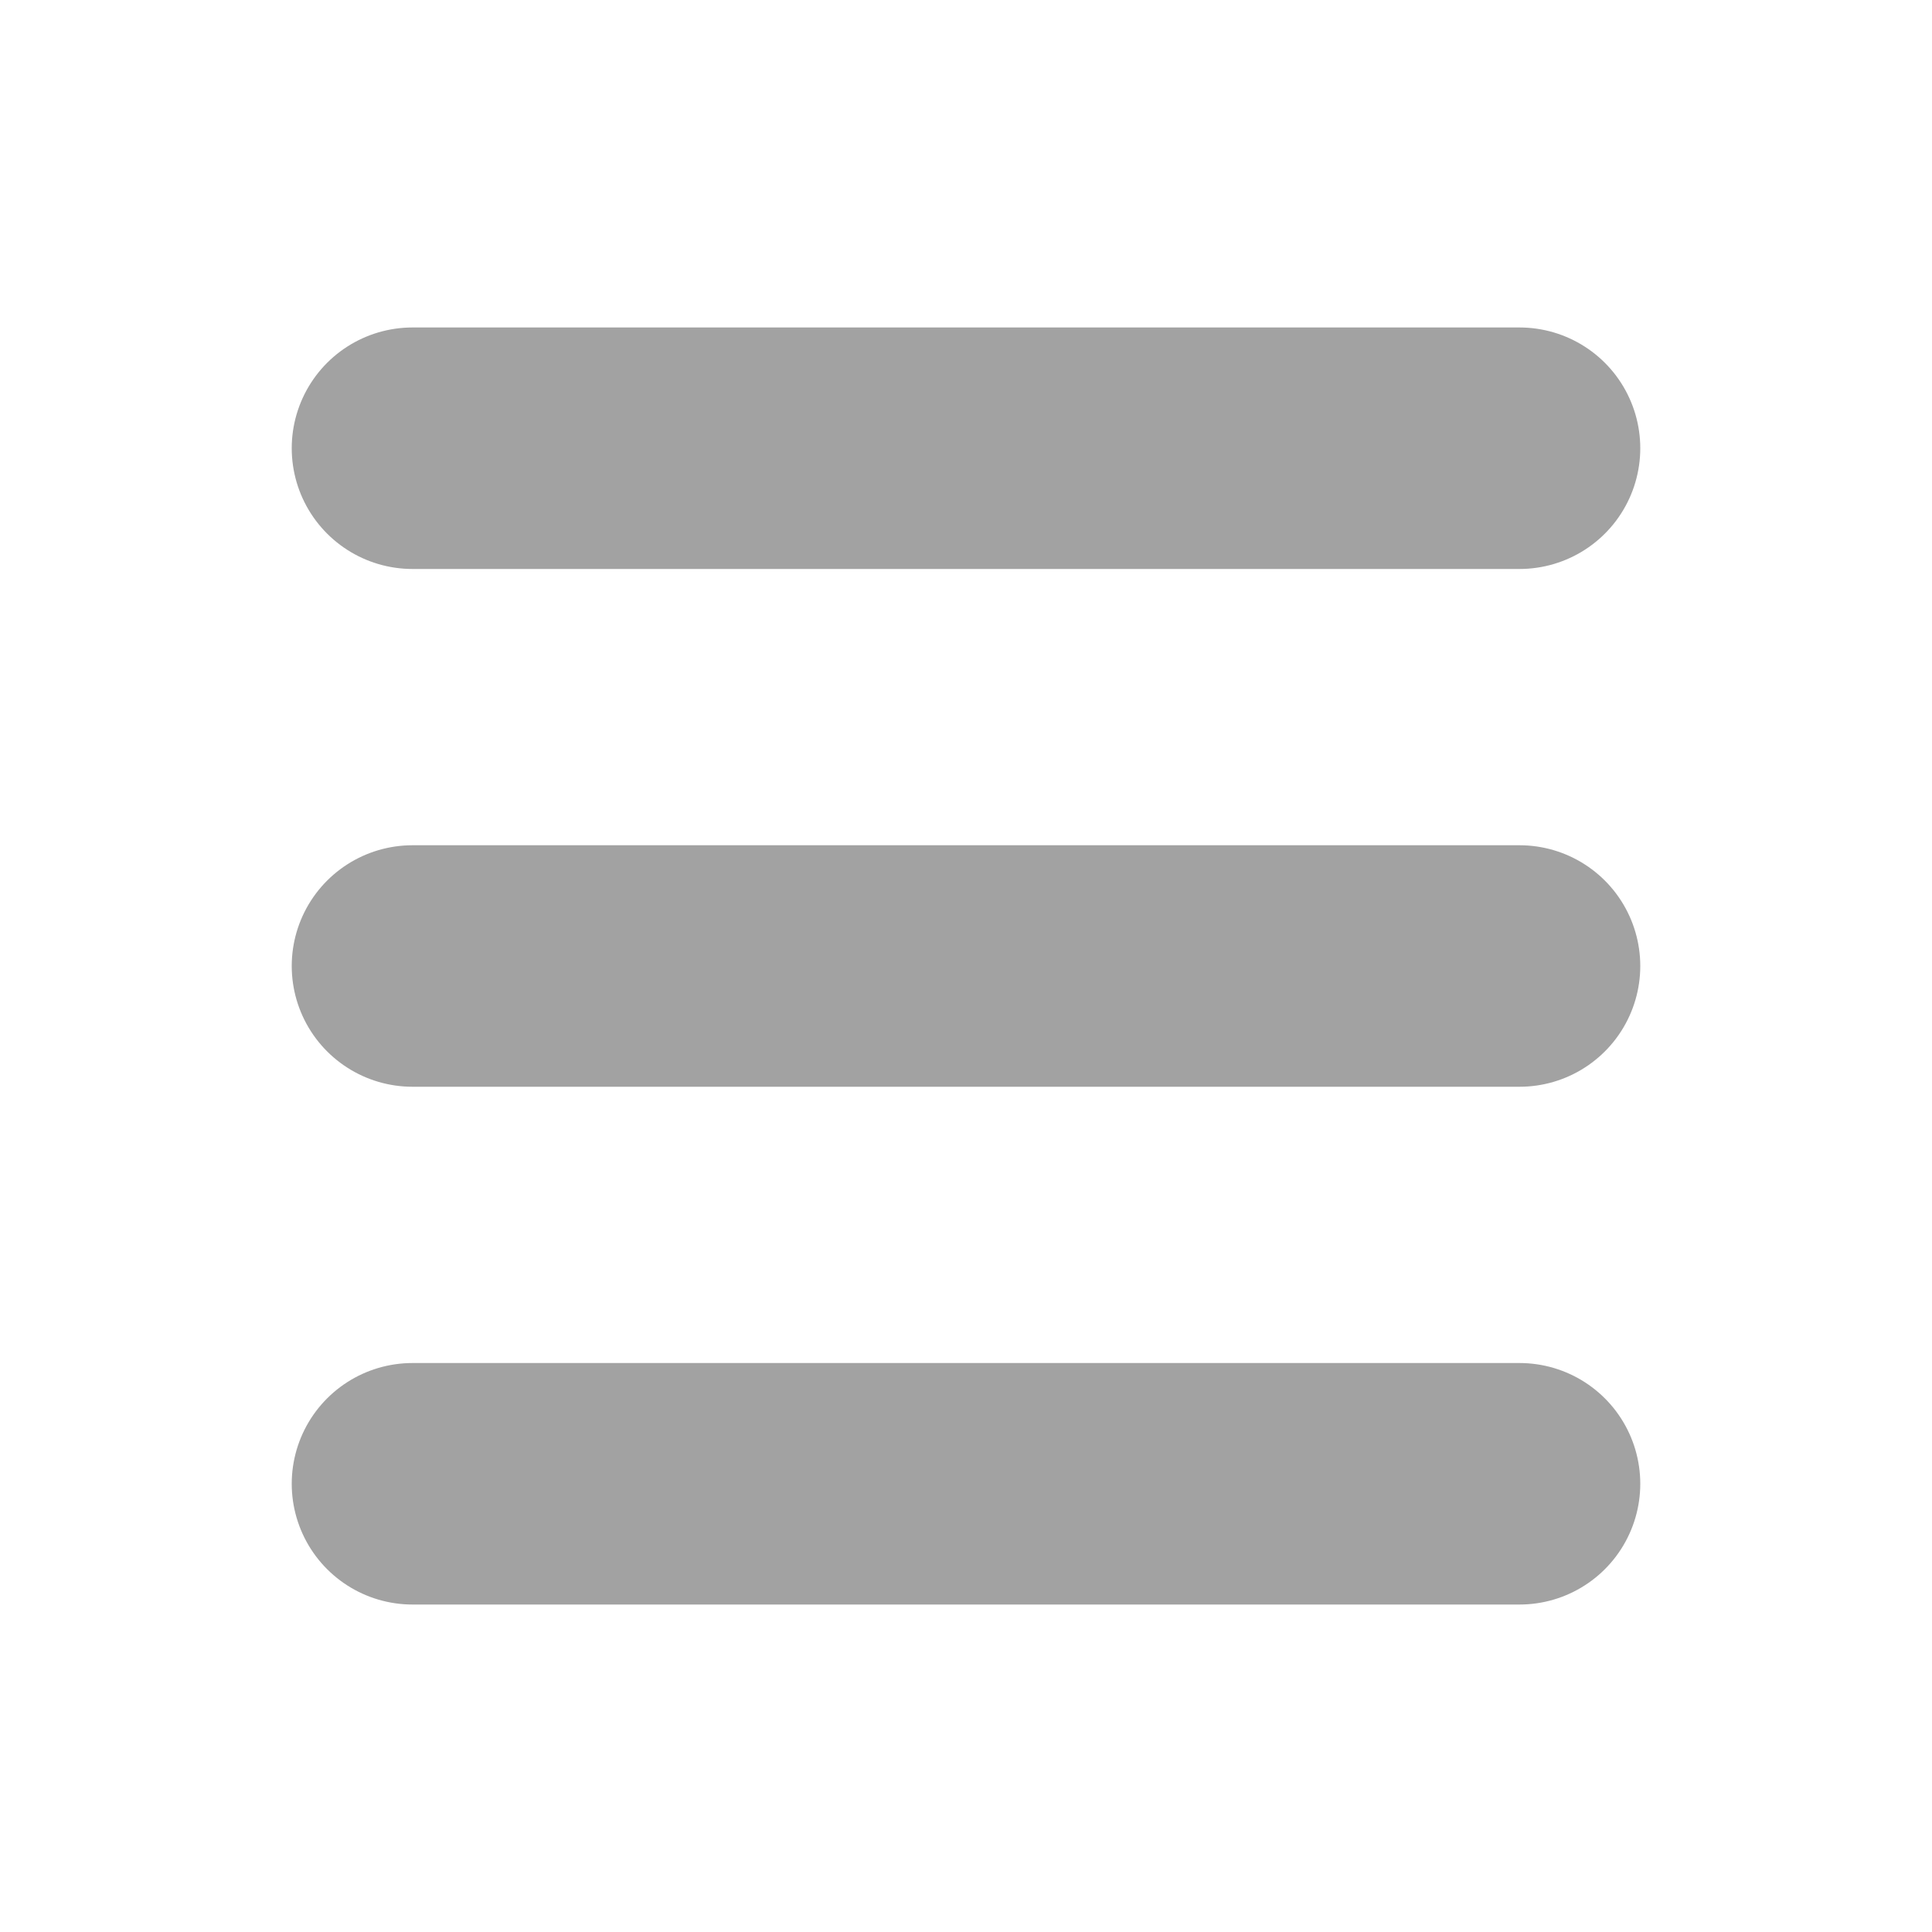
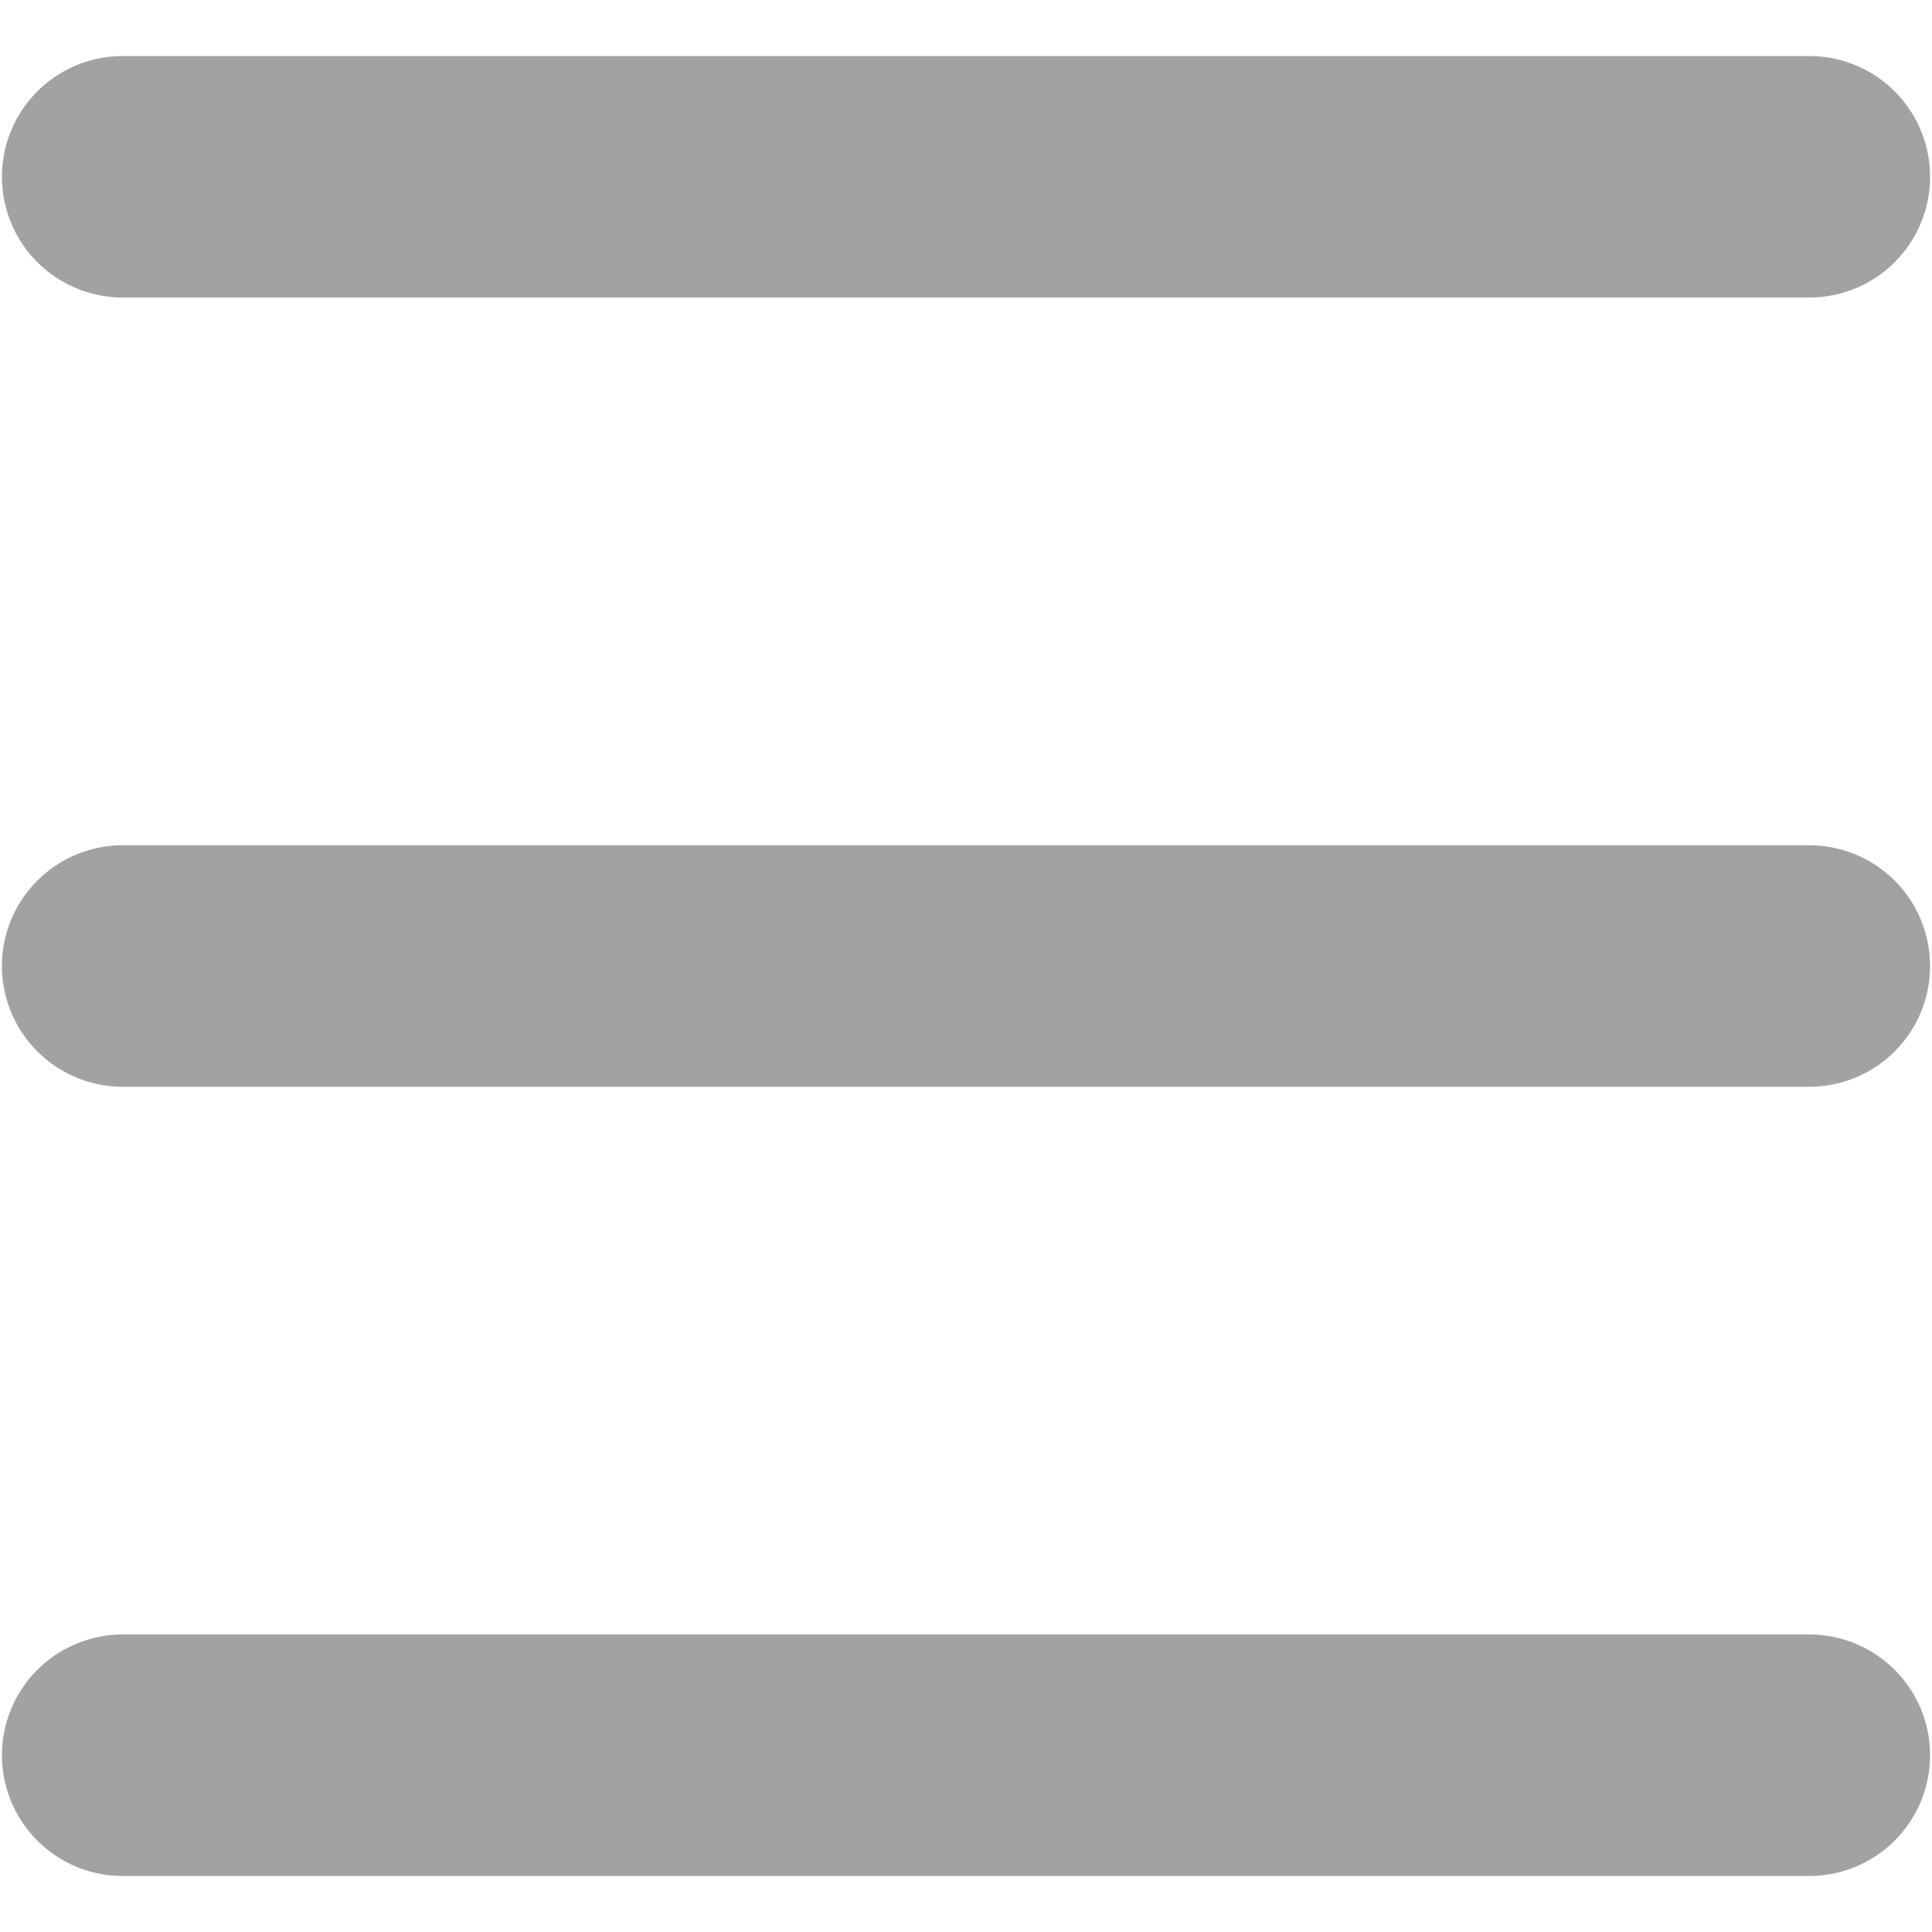
<svg xmlns="http://www.w3.org/2000/svg" id="Layer_1" data-name="Layer 1" viewBox="0 0 40 40">
  <defs>
    <style>.cls-1{fill:none;stroke:#a2a2a2;stroke-linecap:round;stroke-miterlimit:10;stroke-width:5px;}</style>
  </defs>
-   <line class="cls-1" x1="8.54" y1="9.28" x2="31.46" y2="9.28" />
-   <line class="cls-1" x1="8.54" y1="20" x2="31.46" y2="20" />
-   <line class="cls-1" x1="8.54" y1="30.72" x2="31.46" y2="30.72" />
+   <line class="cls-1" x1="2.54" y1="3.66" x2="37.46" y2="3.66" />
+   <line class="cls-1" x1="2.54" y1="20" x2="37.46" y2="20" />
+   <line class="cls-1" x1="2.54" y1="36.34" x2="37.46" y2="36.34" />
</svg>
